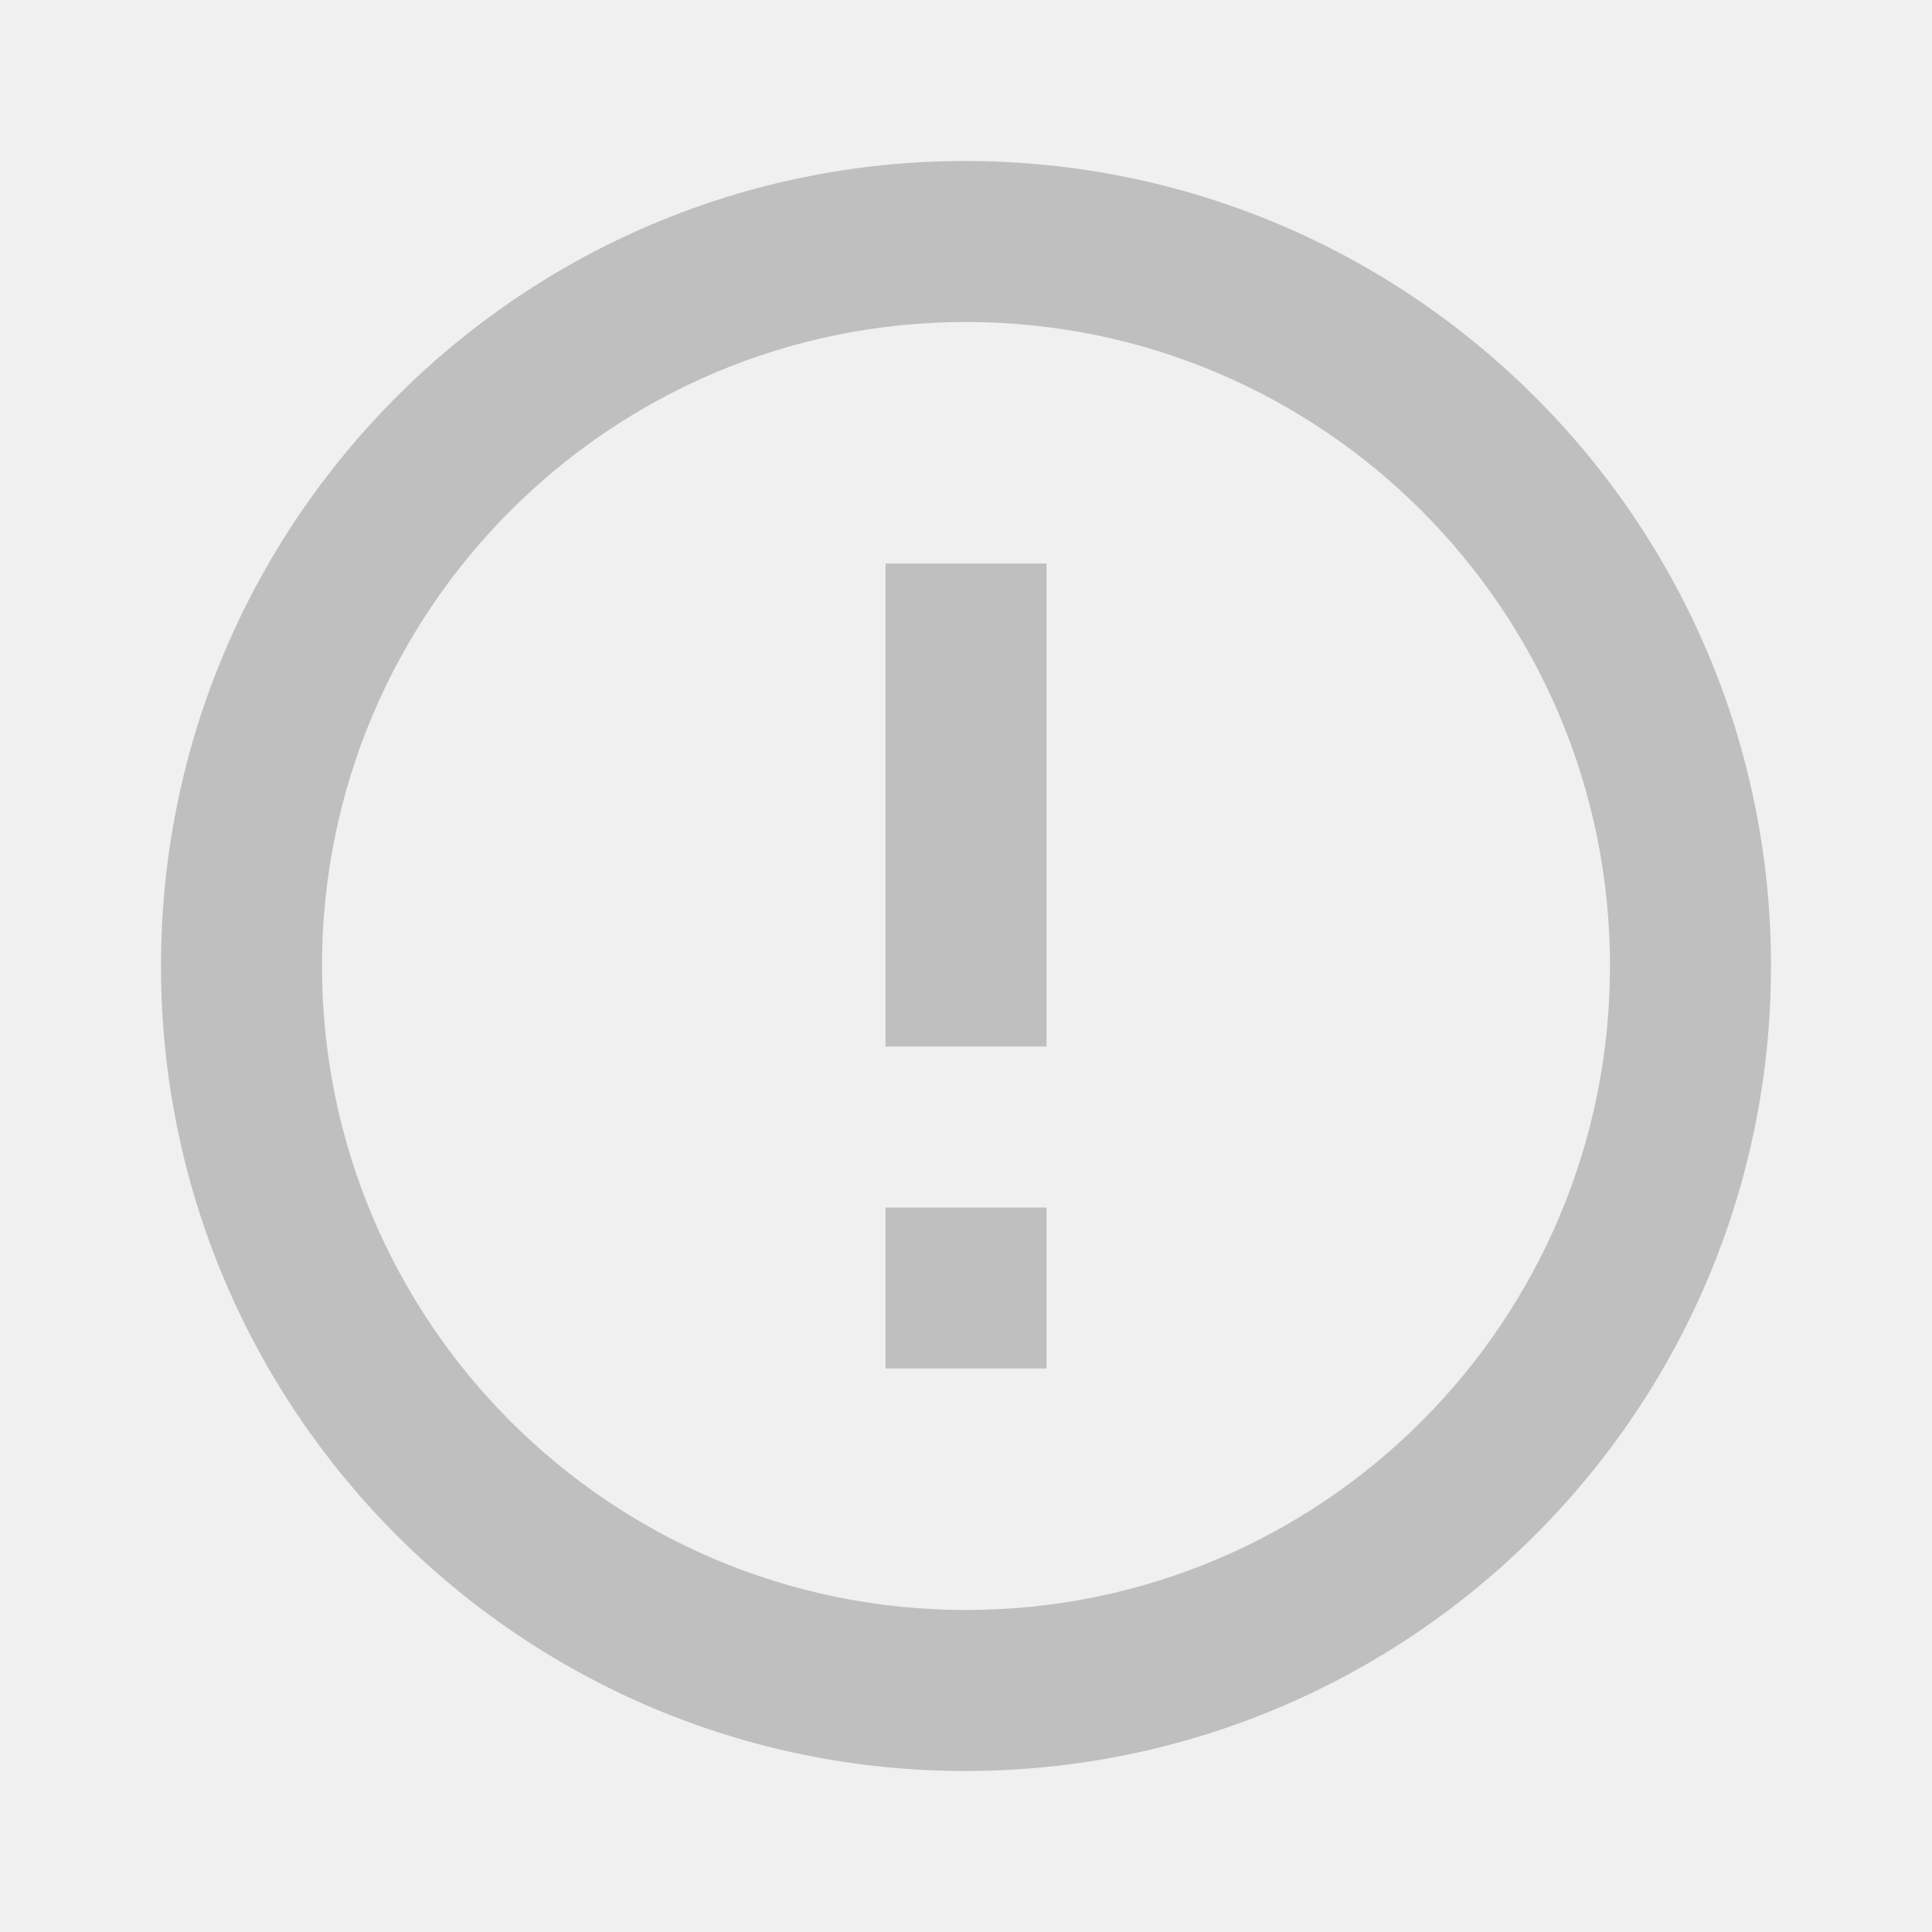
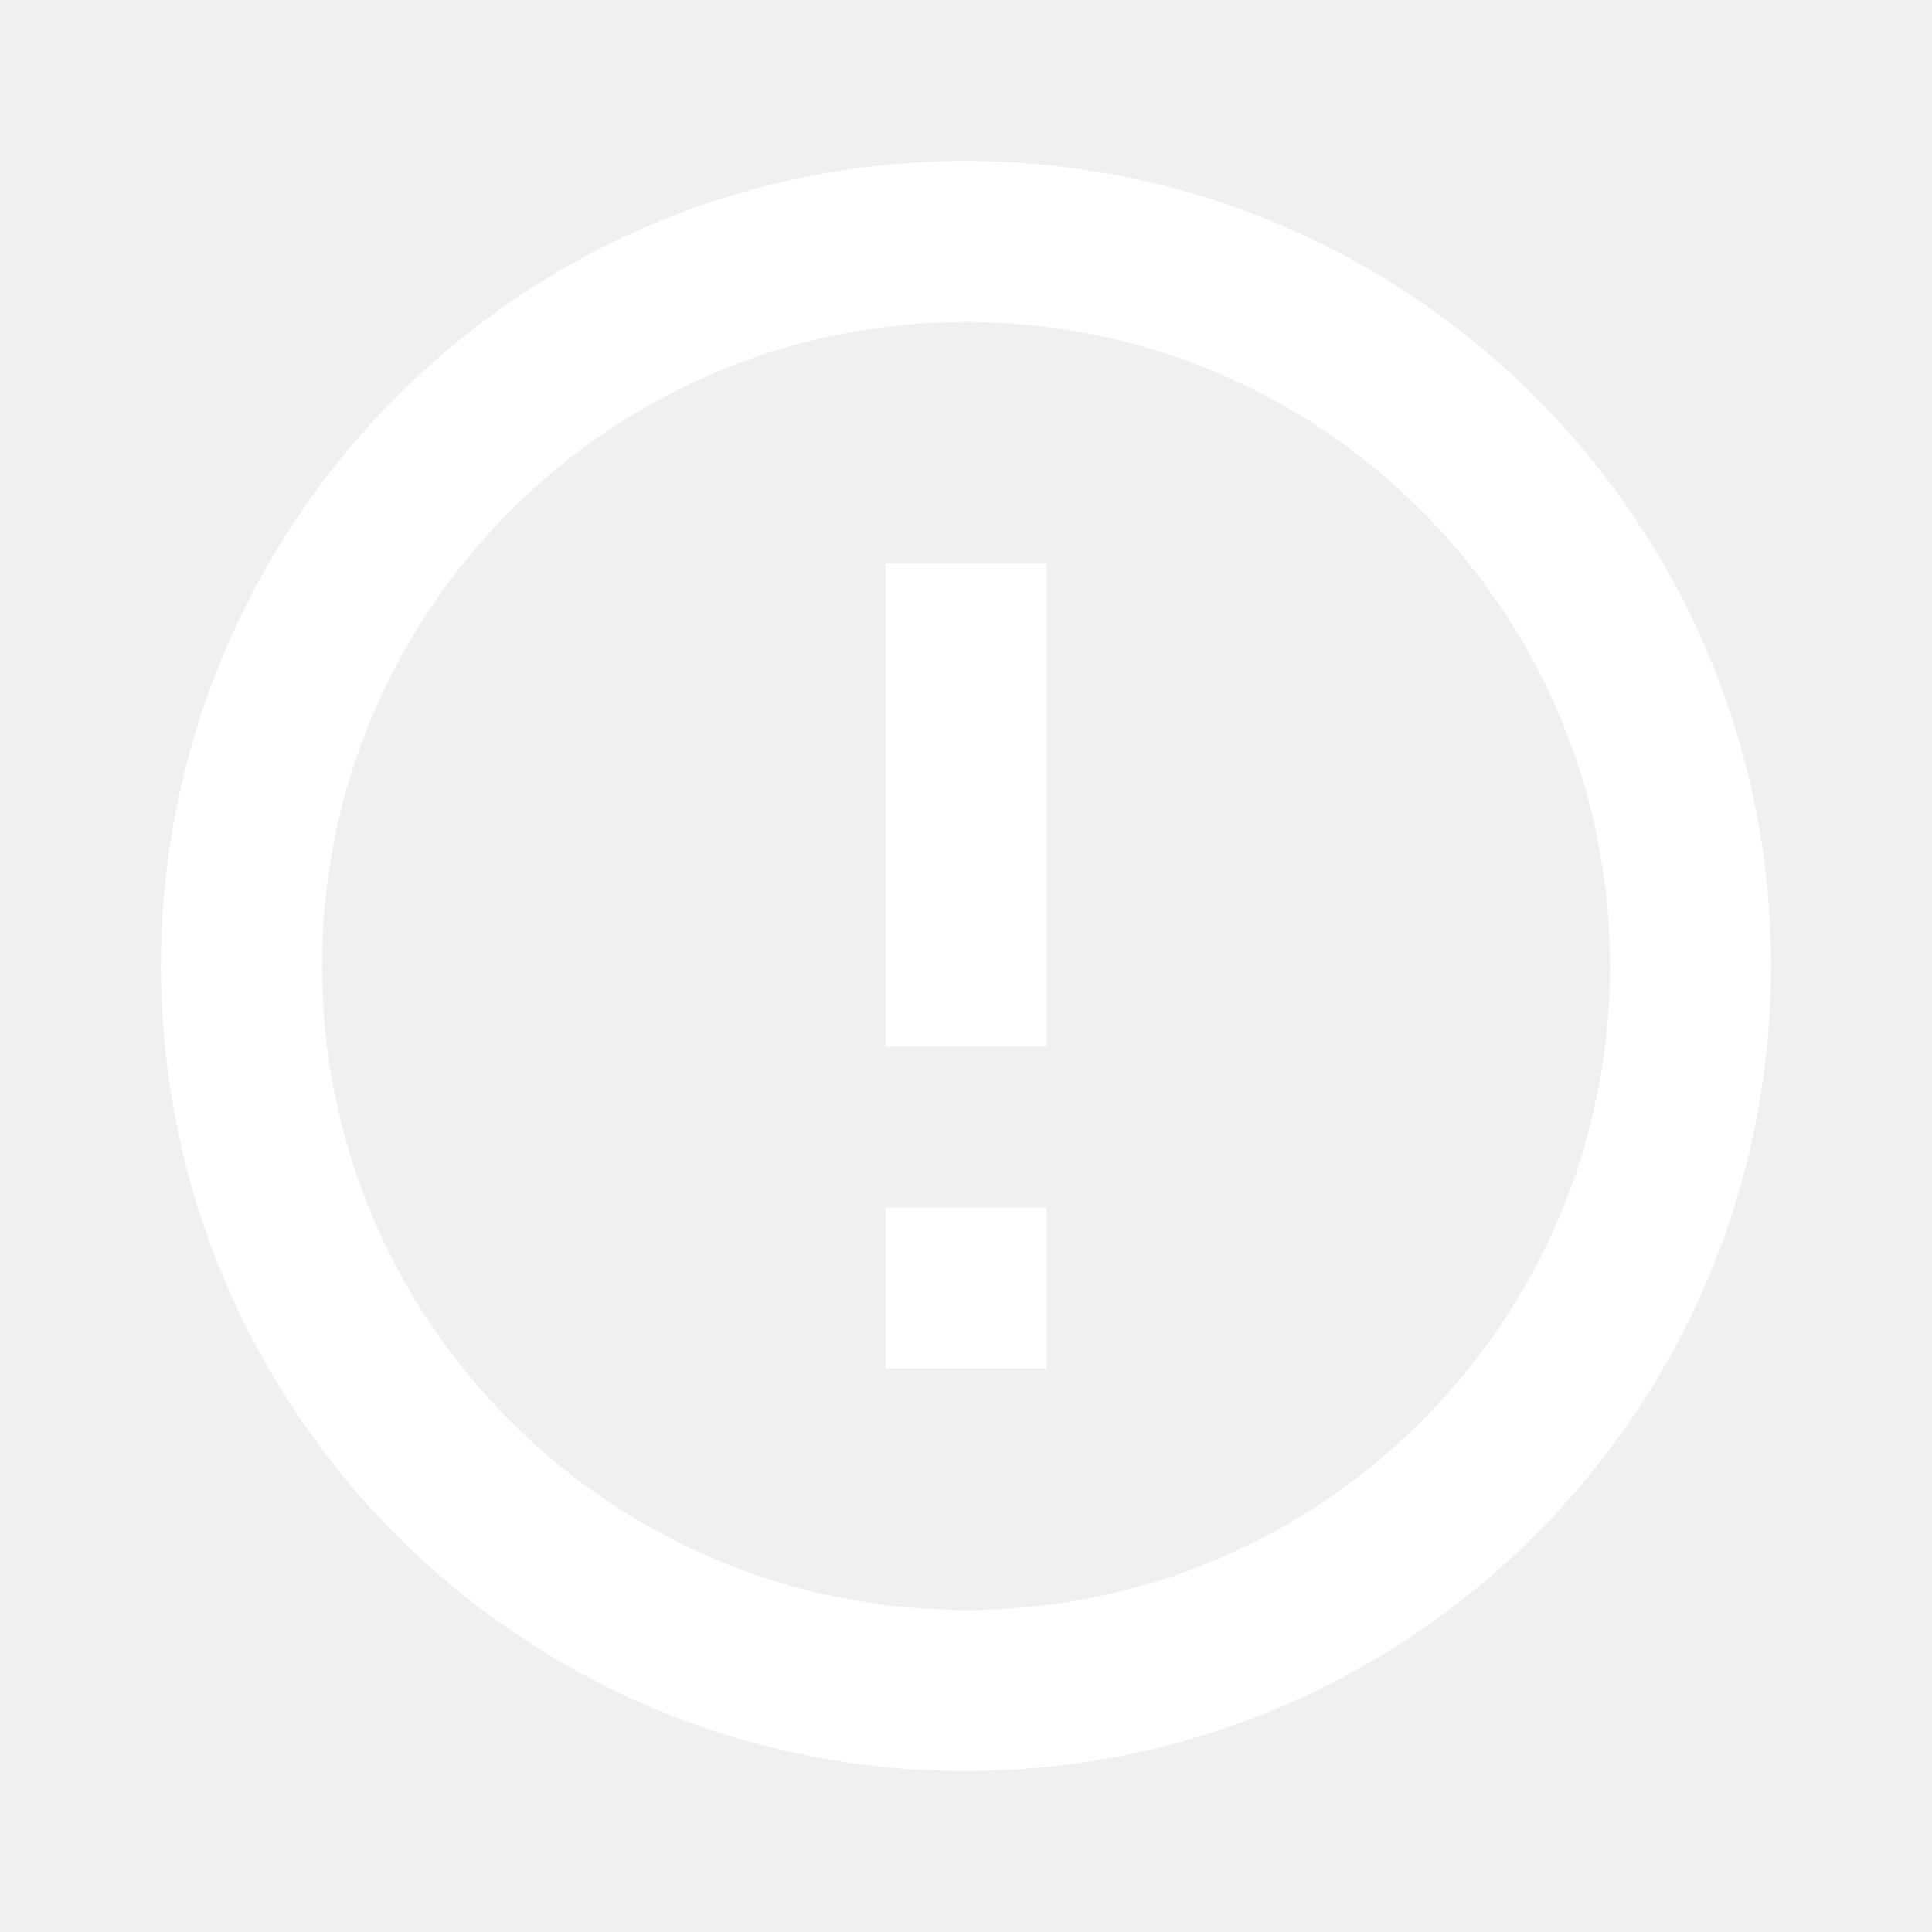
<svg xmlns="http://www.w3.org/2000/svg" class="mud-icon-root mud-svg-icon mud-icon-size-medium" focusable="false" viewBox="0 0 24 24" aria-hidden="true" role="img" version="1.1" id="svg1">
  <defs id="defs1" />
-   <path d="M11 15h2v2h-2v-2zm0-8h2v6h-2V7zm.99-5C6.47 2 2 6.48 2 12s4.47 10 9.99 10C17.52 22 22 17.52 22 12S17.52 2 11.99 2zM12 20c-4.42 0-8-3.58-8-8s3.58-8 8-8 8 3.58 8 8-3.58 8-8 8z" id="path1" style="fill:#bfbfbf;fill-opacity:1" />
+   <path d="M11 15h2v2h-2v-2zm0-8h2v6h-2V7zm.99-5C6.47 2 2 6.48 2 12s4.47 10 9.99 10C17.52 22 22 17.52 22 12S17.52 2 11.99 2zM12 20c-4.42 0-8-3.58-8-8s3.58-8 8-8 8 3.58 8 8-3.58 8-8 8z" id="path1" style="fill:#ffffff;fill-opacity:1" />
</svg>
